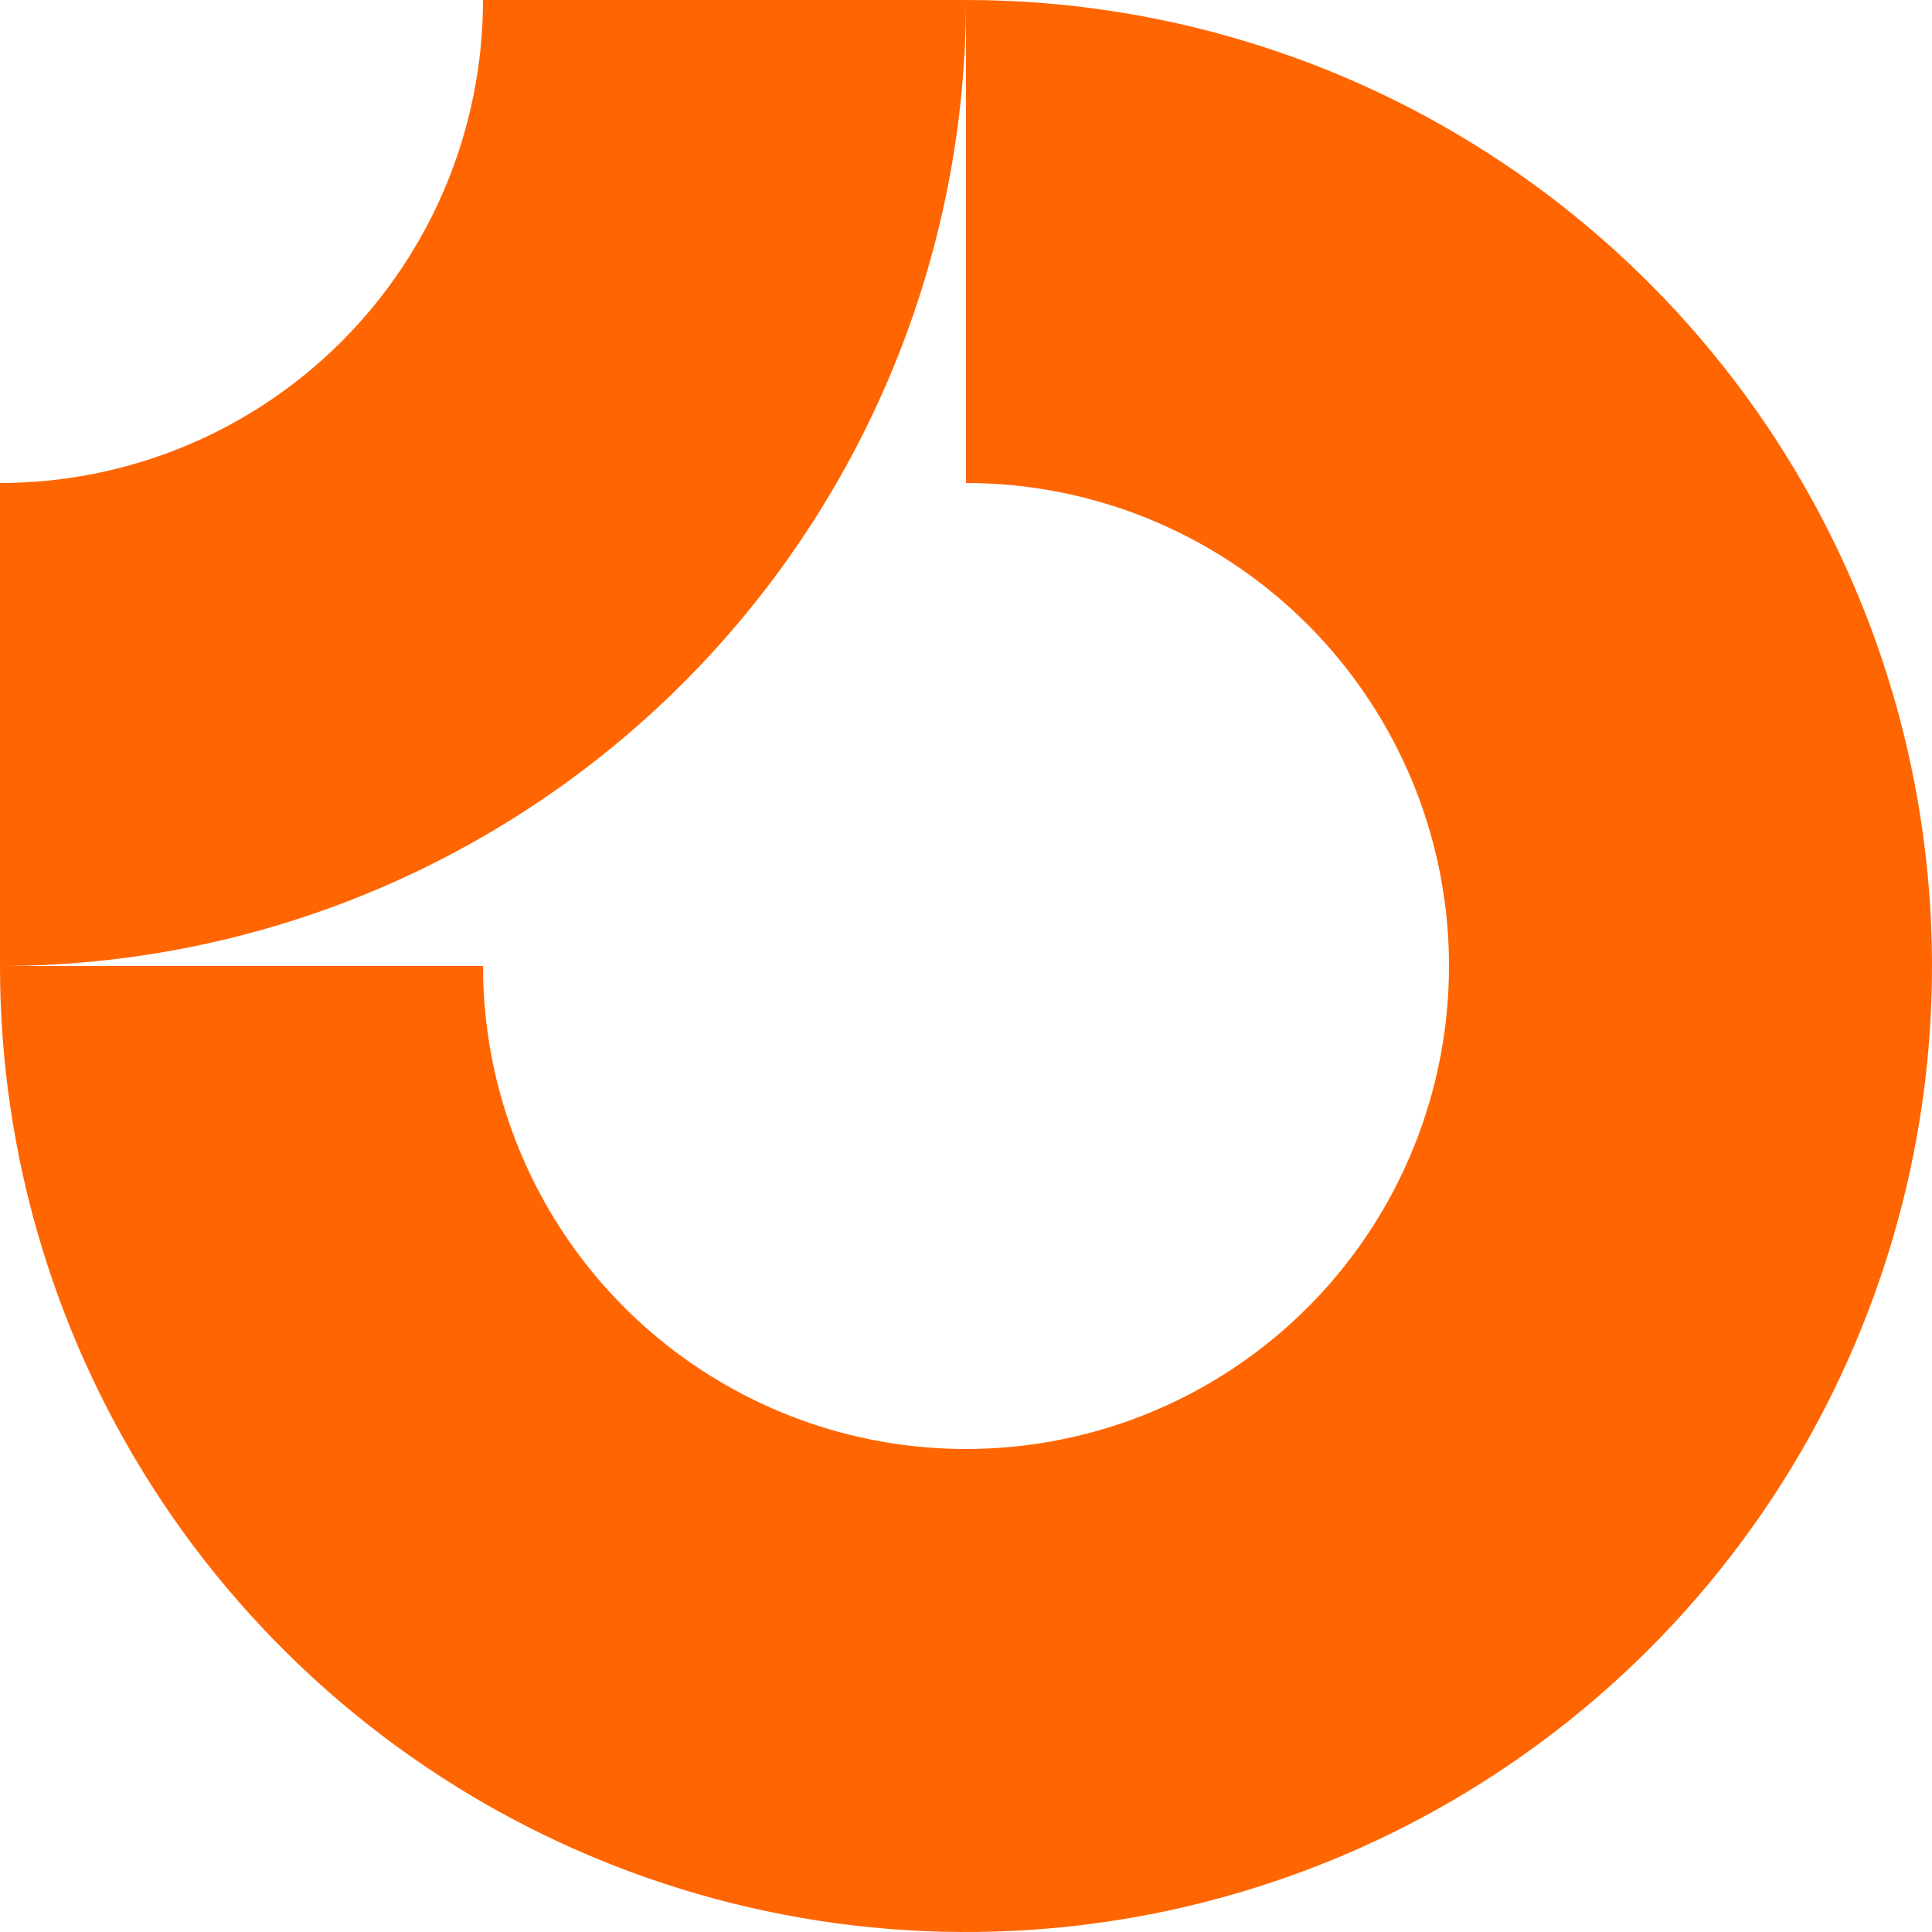
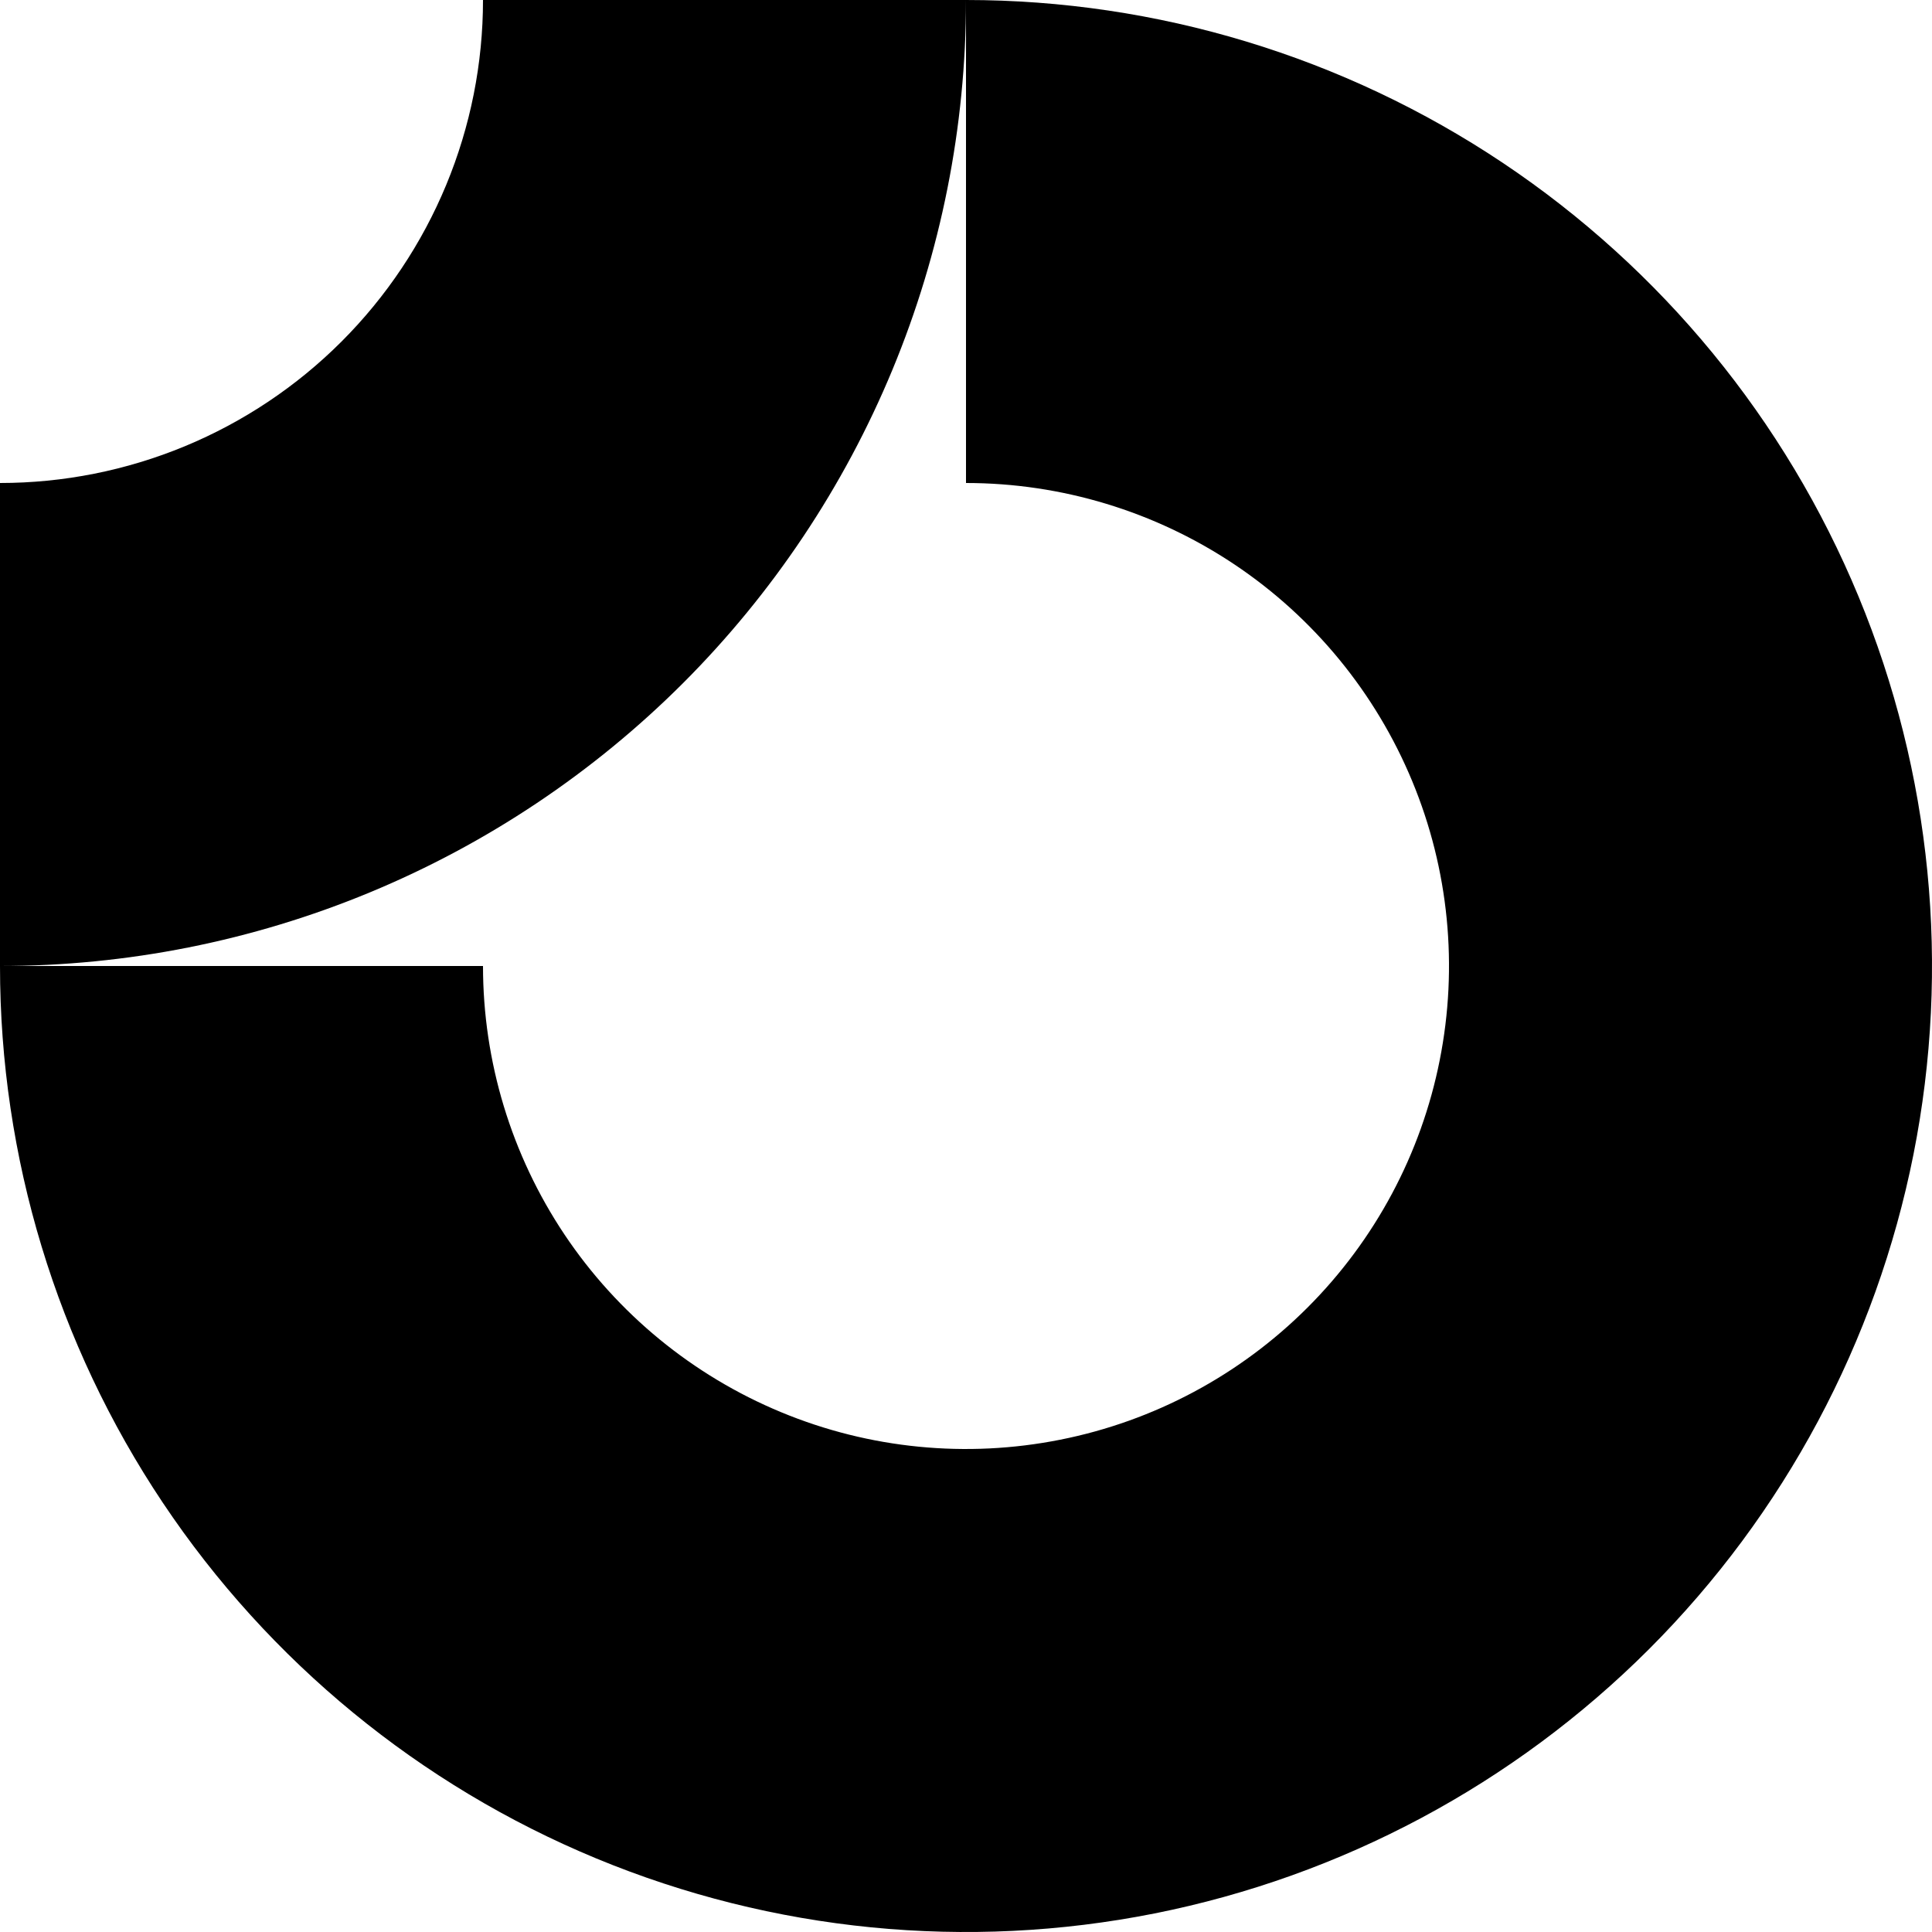
<svg xmlns="http://www.w3.org/2000/svg" width="32" height="32" viewBox="0 0 32 32" fill="none">
-   <path fill-rule="evenodd" clip-rule="evenodd" d="M20.445 9.348C19.129 8.469 17.582 8 16 8V0C19.165 0 22.258 0.938 24.889 2.696C27.52 4.455 29.571 6.953 30.782 9.877C31.993 12.801 32.31 16.018 31.693 19.121C31.075 22.225 29.551 25.076 27.314 27.314C25.076 29.551 22.225 31.075 19.121 31.693C16.018 32.31 12.801 31.993 9.877 30.782C6.953 29.571 4.455 27.52 2.696 24.889C0.938 22.258 0 19.165 0 16H8C8 17.582 8.469 19.129 9.348 20.445C10.227 21.76 11.477 22.785 12.939 23.391C14.4 23.997 16.009 24.155 17.561 23.846C19.113 23.538 20.538 22.776 21.657 21.657C22.776 20.538 23.538 19.113 23.846 17.561C24.155 16.009 23.997 14.4 23.391 12.939C22.785 11.477 21.76 10.227 20.445 9.348Z" fill="#FF6500" />
-   <path fill-rule="evenodd" clip-rule="evenodd" d="M8 0C8 1.051 7.793 2.091 7.391 3.062C6.989 4.032 6.4 4.914 5.657 5.657C4.914 6.4 4.032 6.989 3.062 7.391C2.091 7.793 1.051 8 0 8L0 16C2.101 16 4.182 15.586 6.123 14.782C8.064 13.978 9.828 12.799 11.314 11.314C12.799 9.828 13.978 8.064 14.782 6.123C15.586 4.182 16 2.101 16 0L8 0Z" fill="#FF6500" />
+   <path fill-rule="evenodd" clip-rule="evenodd" d="M20.445 9.348C19.129 8.469 17.582 8 16 8V0C19.165 0 22.258 0.938 24.889 2.696C27.52 4.455 29.571 6.953 30.782 9.877C31.993 12.801 32.31 16.018 31.693 19.121C31.075 22.225 29.551 25.076 27.314 27.314C25.076 29.551 22.225 31.075 19.121 31.693C16.018 32.31 12.801 31.993 9.877 30.782C6.953 29.571 4.455 27.52 2.696 24.889C0.938 22.258 0 19.165 0 16H8C8 17.582 8.469 19.129 9.348 20.445C10.227 21.76 11.477 22.785 12.939 23.391C14.4 23.997 16.009 24.155 17.561 23.846C19.113 23.538 20.538 22.776 21.657 21.657C22.776 20.538 23.538 19.113 23.846 17.561C24.155 16.009 23.997 14.4 23.391 12.939C22.785 11.477 21.76 10.227 20.445 9.348Z" fill="currentColor" />
+   <path fill-rule="evenodd" clip-rule="evenodd" d="M8 0C8 1.051 7.793 2.091 7.391 3.062C6.989 4.032 6.4 4.914 5.657 5.657C4.914 6.4 4.032 6.989 3.062 7.391C2.091 7.793 1.051 8 0 8L0 16C2.101 16 4.182 15.586 6.123 14.782C8.064 13.978 9.828 12.799 11.314 11.314C12.799 9.828 13.978 8.064 14.782 6.123C15.586 4.182 16 2.101 16 0L8 0Z" fill="currentColor" />
</svg>
